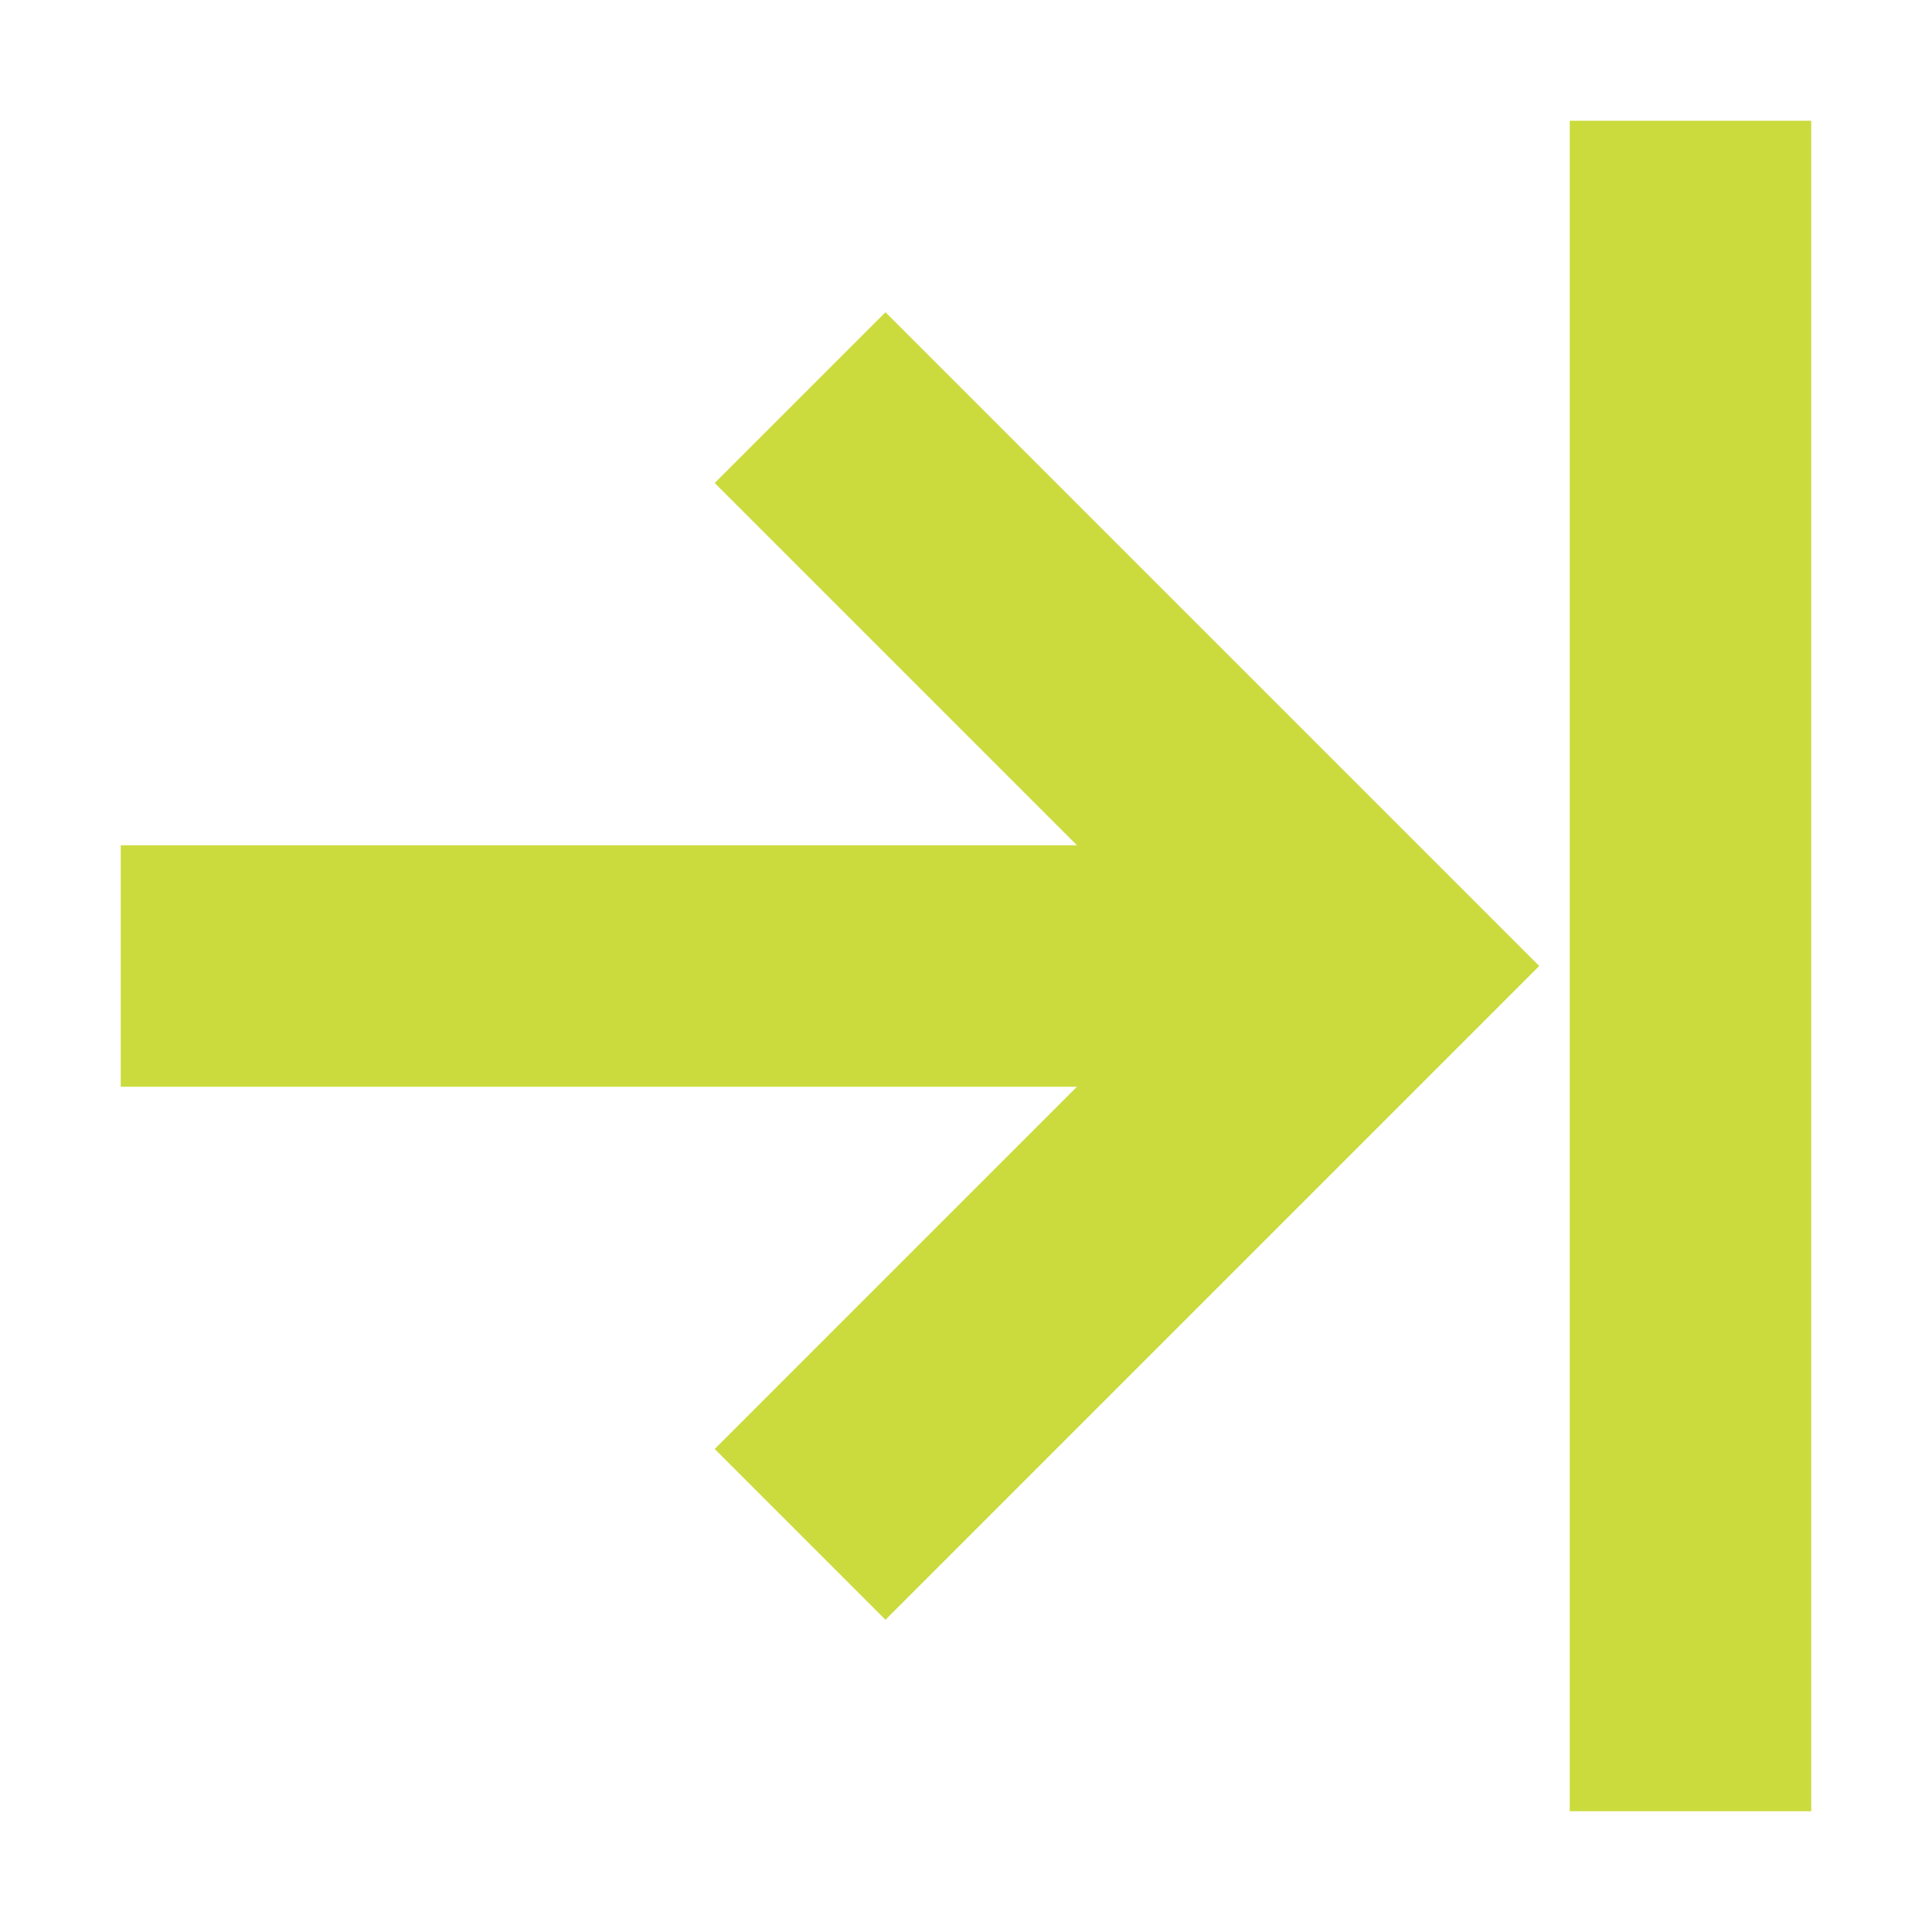
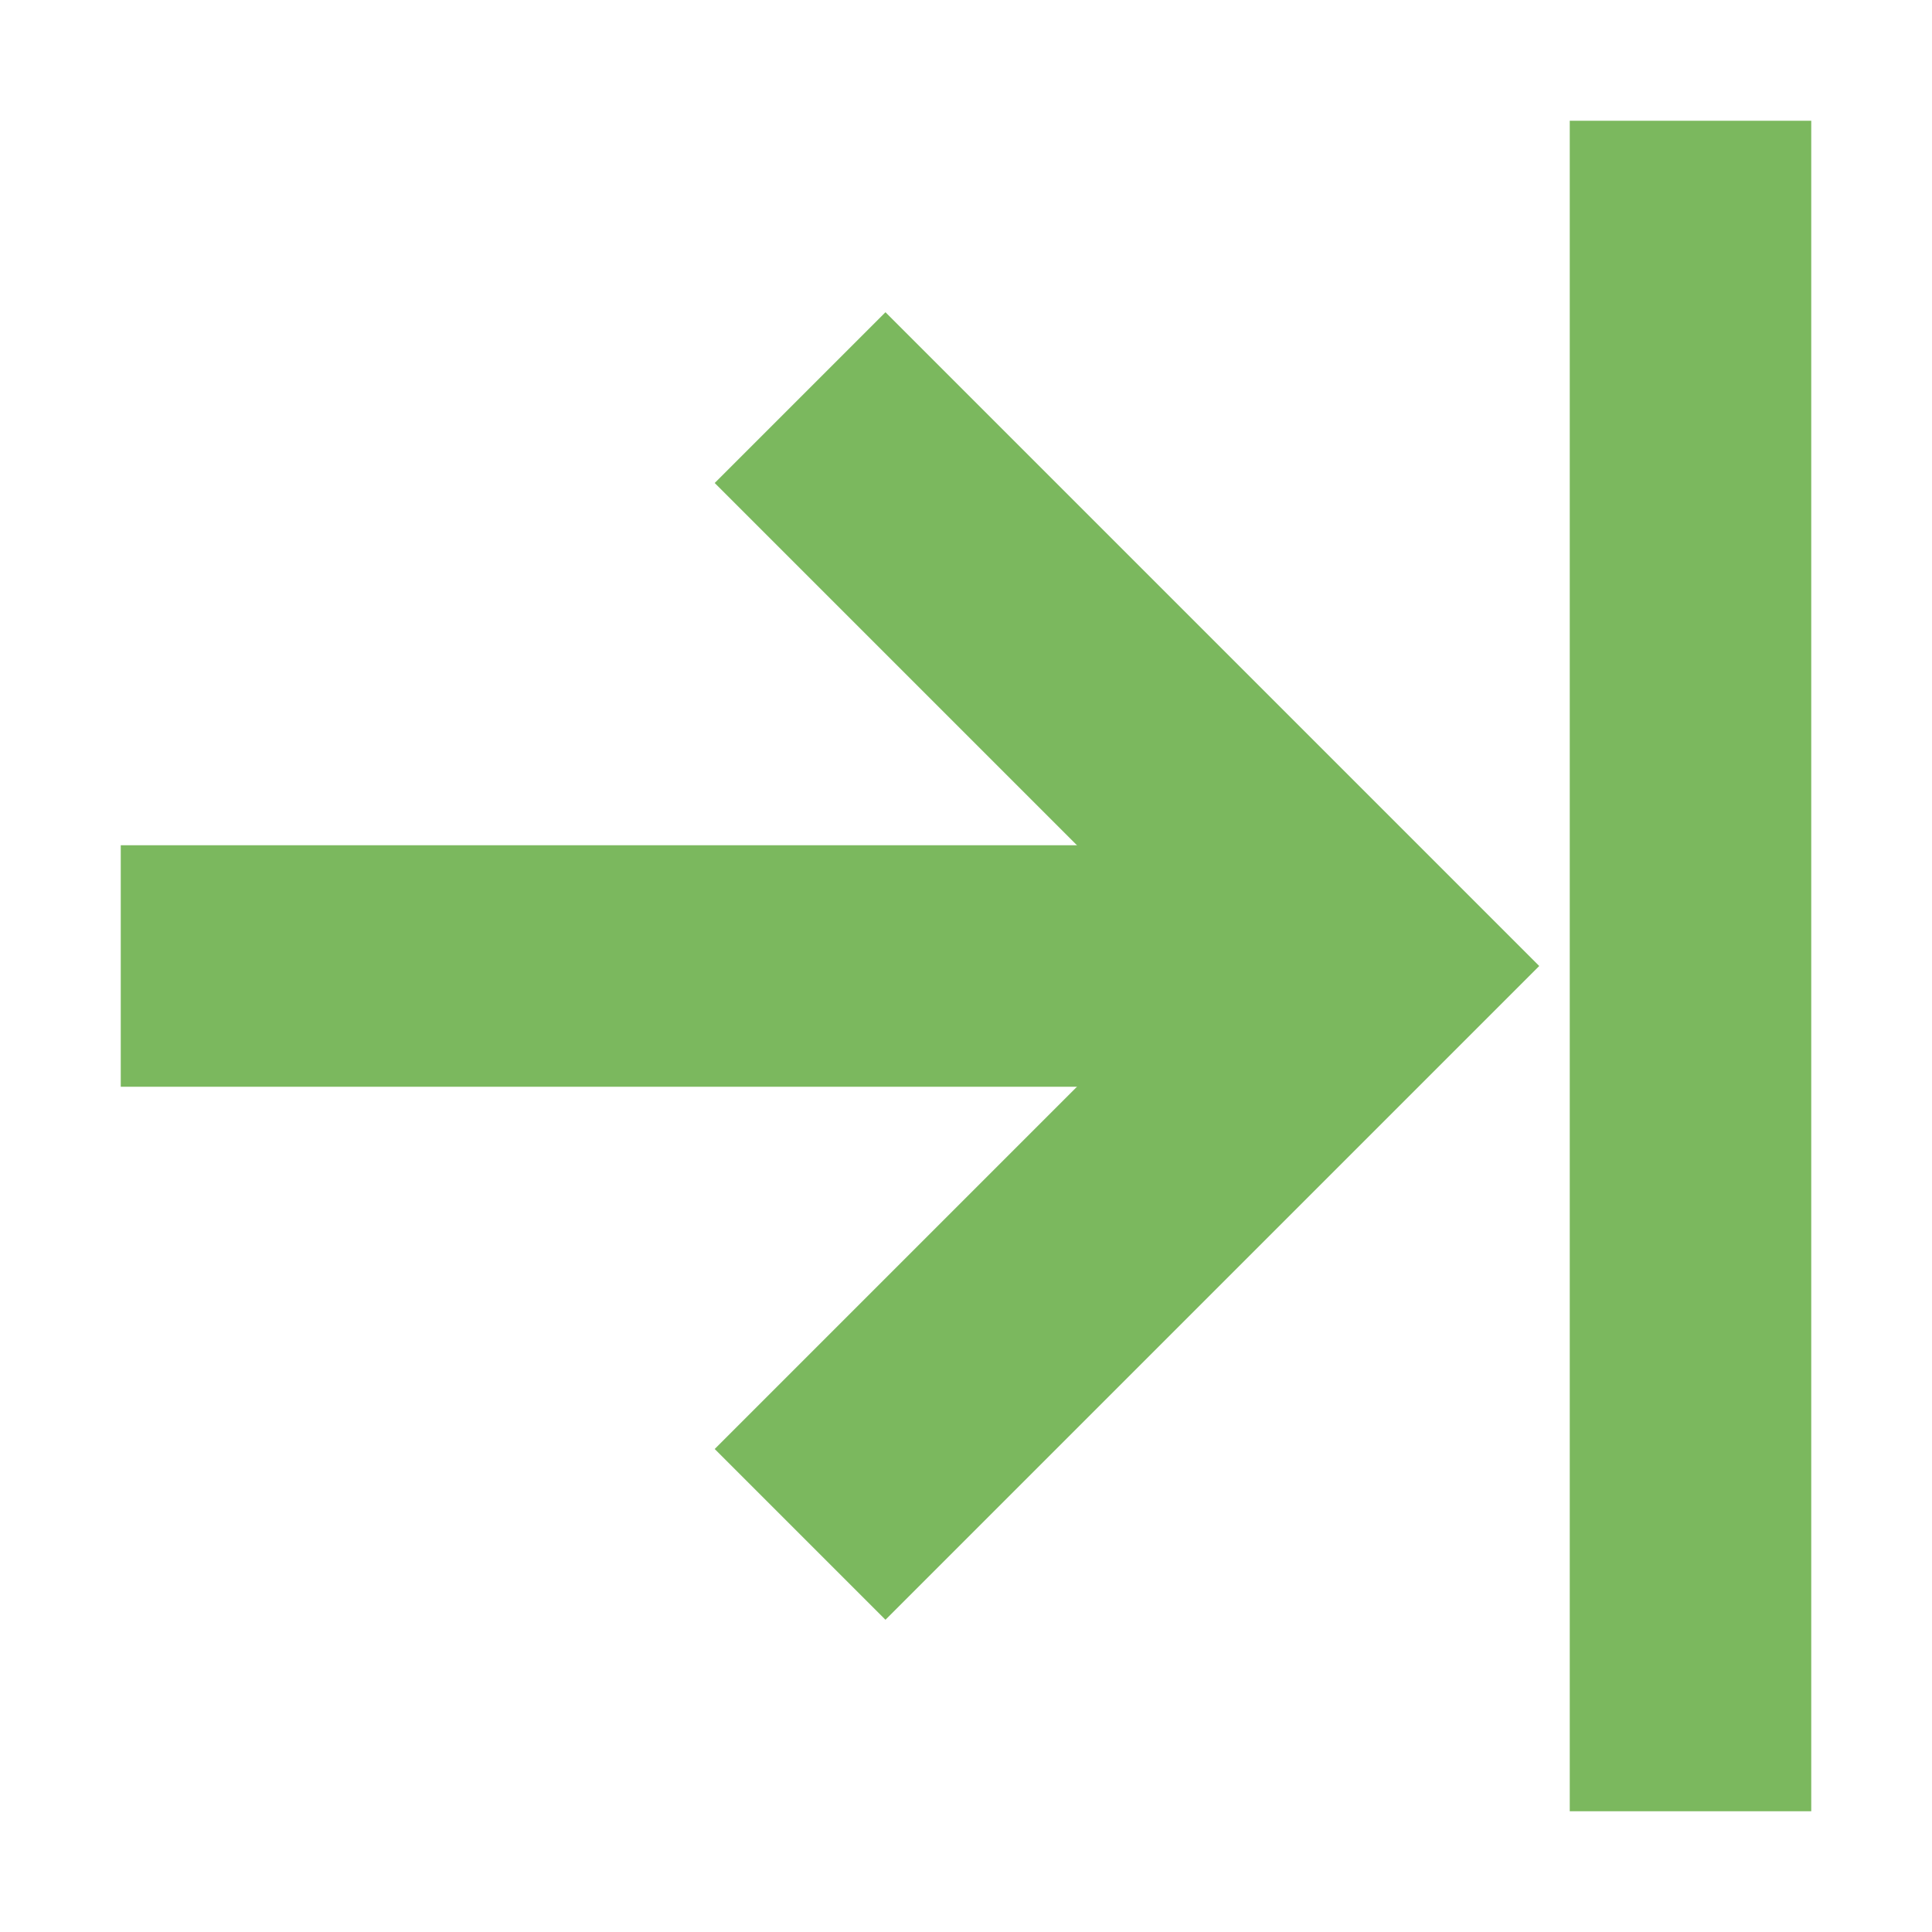
<svg xmlns="http://www.w3.org/2000/svg" width="16" height="16" viewBox="0 0 16 16" fill="none">
-   <path d="M14 2V14" stroke="#CBDB3E" stroke-width="2" stroke-miterlimit="10" stroke-linecap="square" />
-   <path d="M2 8H11.333H11" stroke="#CBDB3E" stroke-width="2" stroke-miterlimit="10" stroke-linecap="square" />
-   <path d="M7.333 4L11.333 8L7.333 12" stroke="#CBDB3E" stroke-width="2" stroke-miterlimit="10" stroke-linecap="square" />
+   <path d="M14 2V14" stroke="#7BB85E" stroke-width="2" stroke-miterlimit="10" stroke-linecap="square" />
+   <path d="M2 8H11.333H11" stroke="#7BB85E" stroke-width="2" stroke-miterlimit="10" stroke-linecap="square" />
+   <path d="M7.333 4L11.333 8L7.333 12" stroke="#7BB85E" stroke-width="2" stroke-miterlimit="10" stroke-linecap="square" />
</svg>
